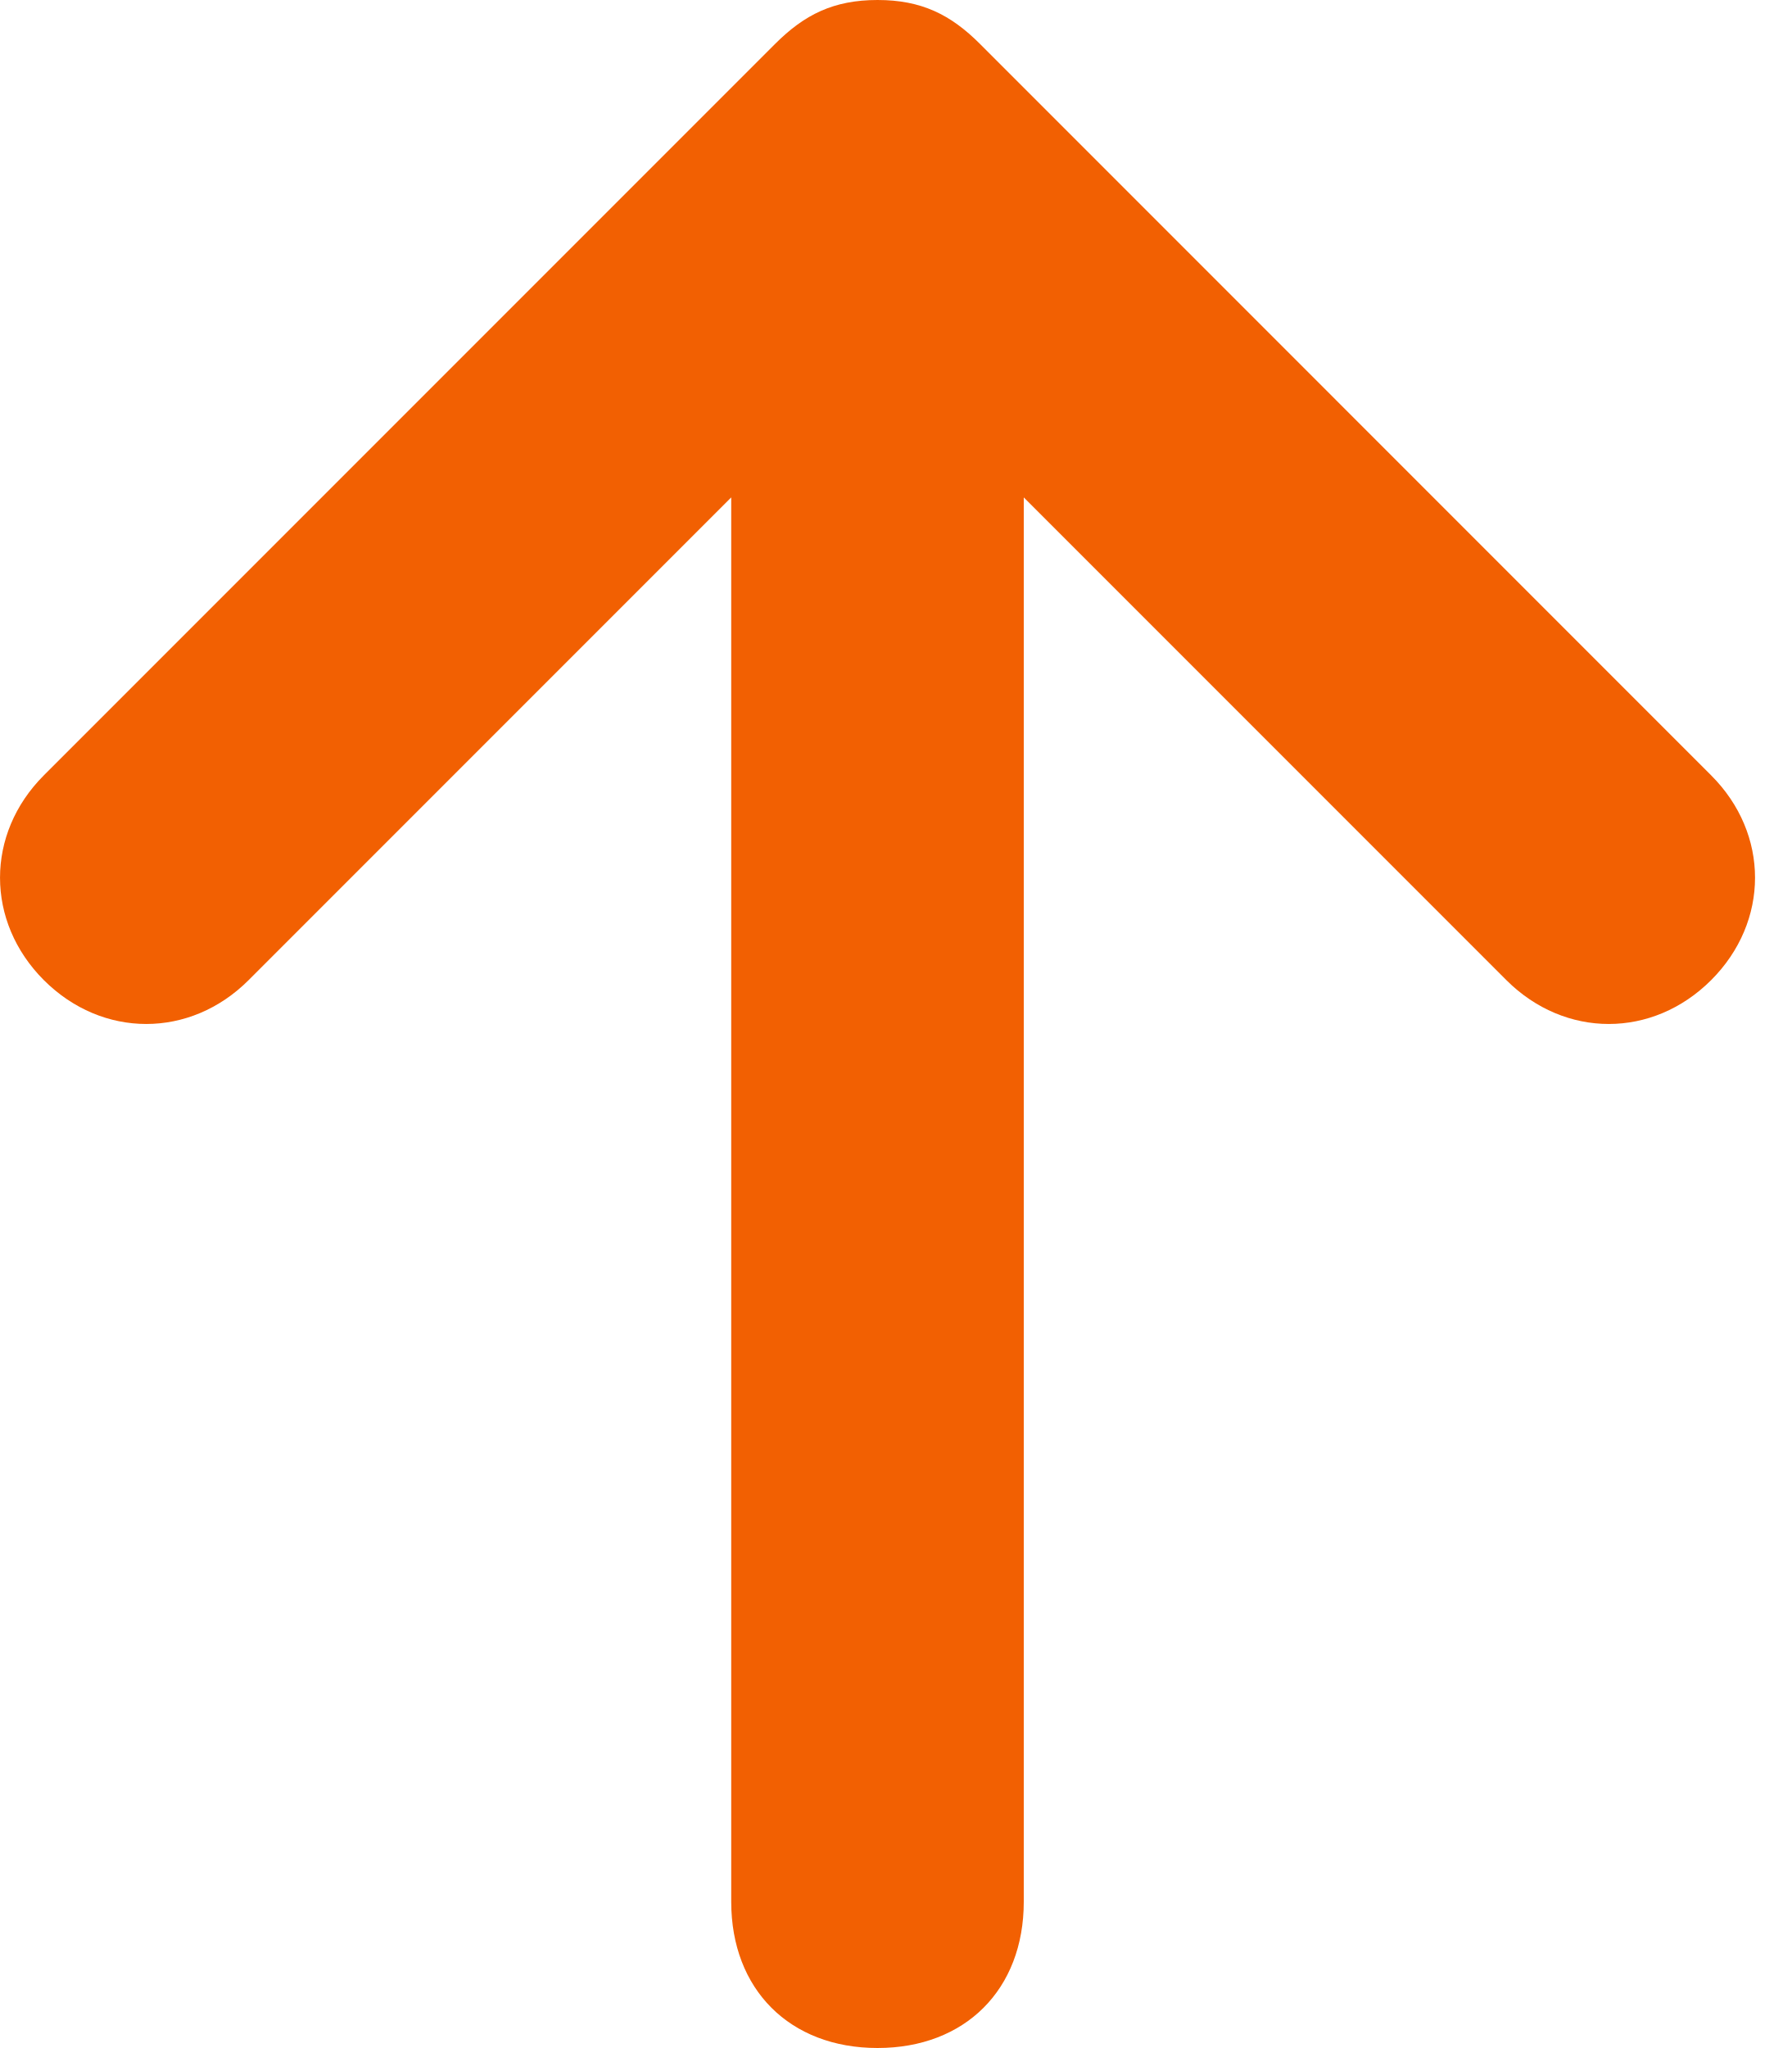
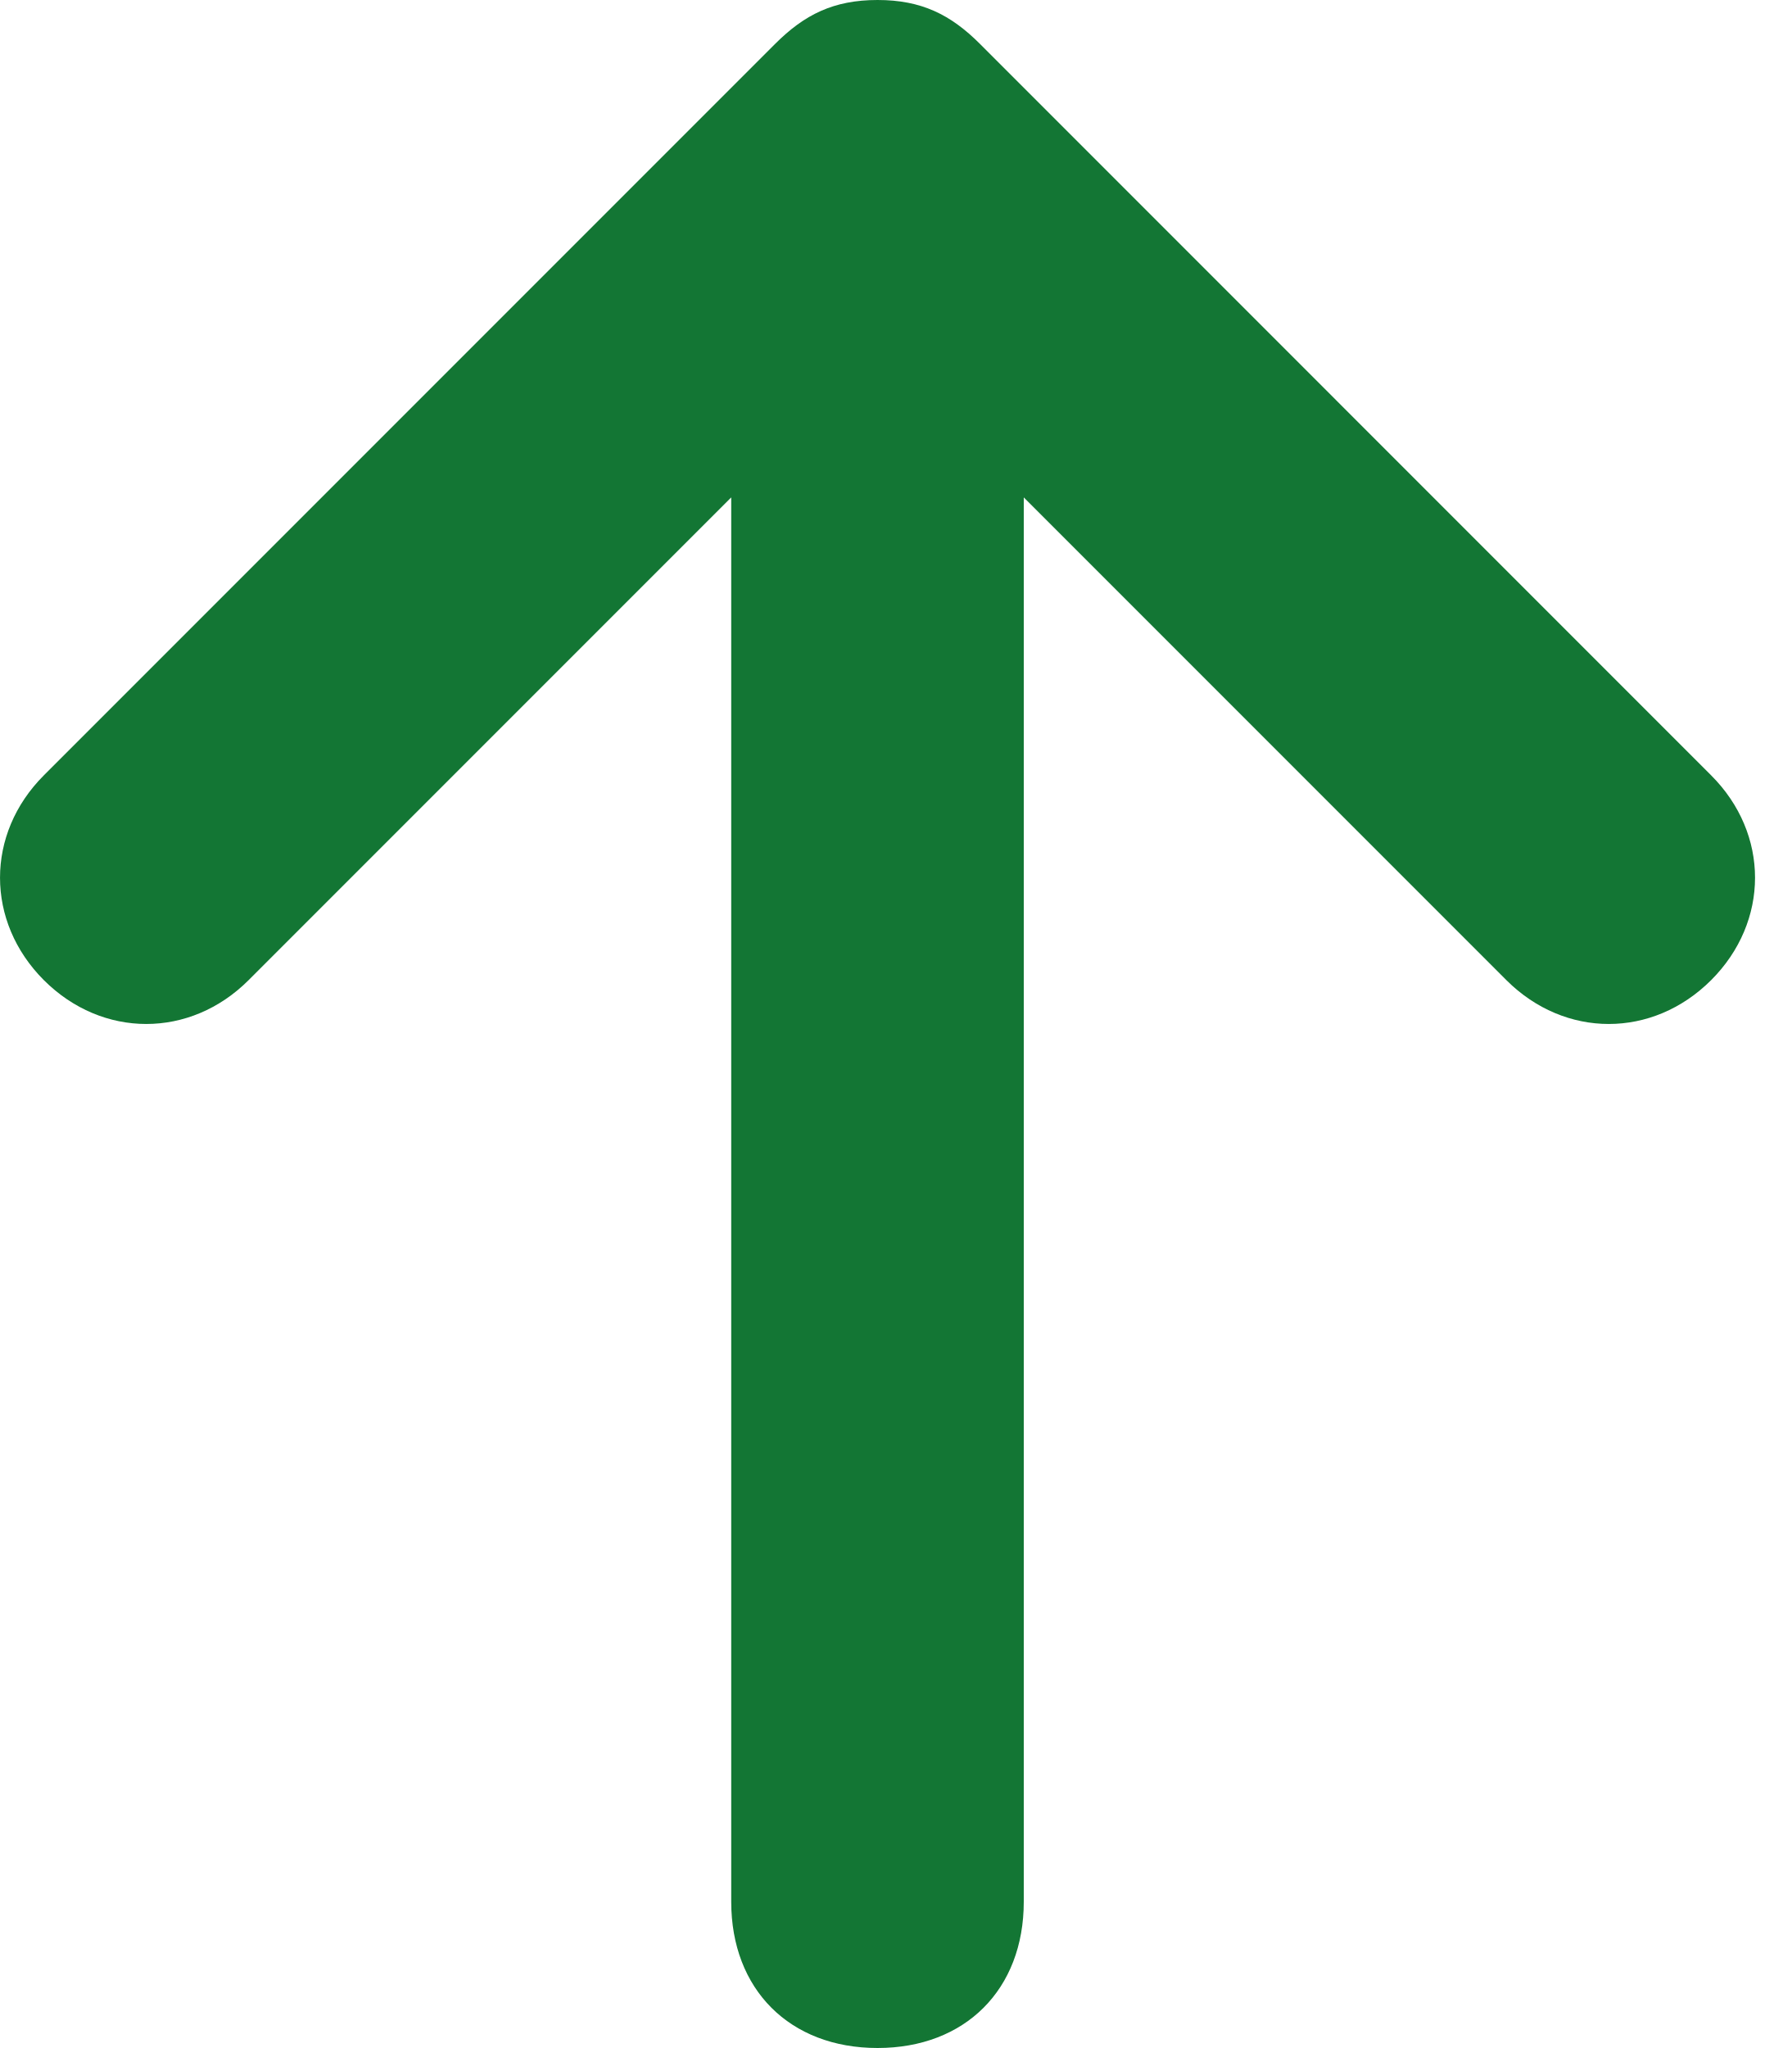
<svg xmlns="http://www.w3.org/2000/svg" width="21px" height="24px" viewBox="0 0 21 24" version="1.1">
  <defs />
  <g id="up-btn" stroke="none" stroke-width="1" fill="none" fill-rule="evenodd" transform="translate(-12, -11)">
-     <g fill="#F26002" fill-rule="nonzero" id="ico-arrow">
+     <g fill="#137634" fill-rule="nonzero" id="ico-arrow">
      <path d="M12.514,22.486 C13.2,23.171 14.229,23.171 14.914,22.486 L20.571,16.829 L20.571,33.286 C20.571,34.314 21.257,35 22.286,35 C23.314,35 24,34.314 24,33.286 L24,16.829 L29.657,22.486 C30.343,23.171 31.371,23.171 32.057,22.486 C32.743,21.8 32.743,20.771 32.057,20.086 L23.486,11.514 C23.143,11.171 22.8,11 22.286,11 C21.771,11 21.429,11.171 21.086,11.514 L12.514,20.086 C11.829,20.771 11.829,21.8 12.514,22.486 Z" />
    </g>
  </g>
</svg>
